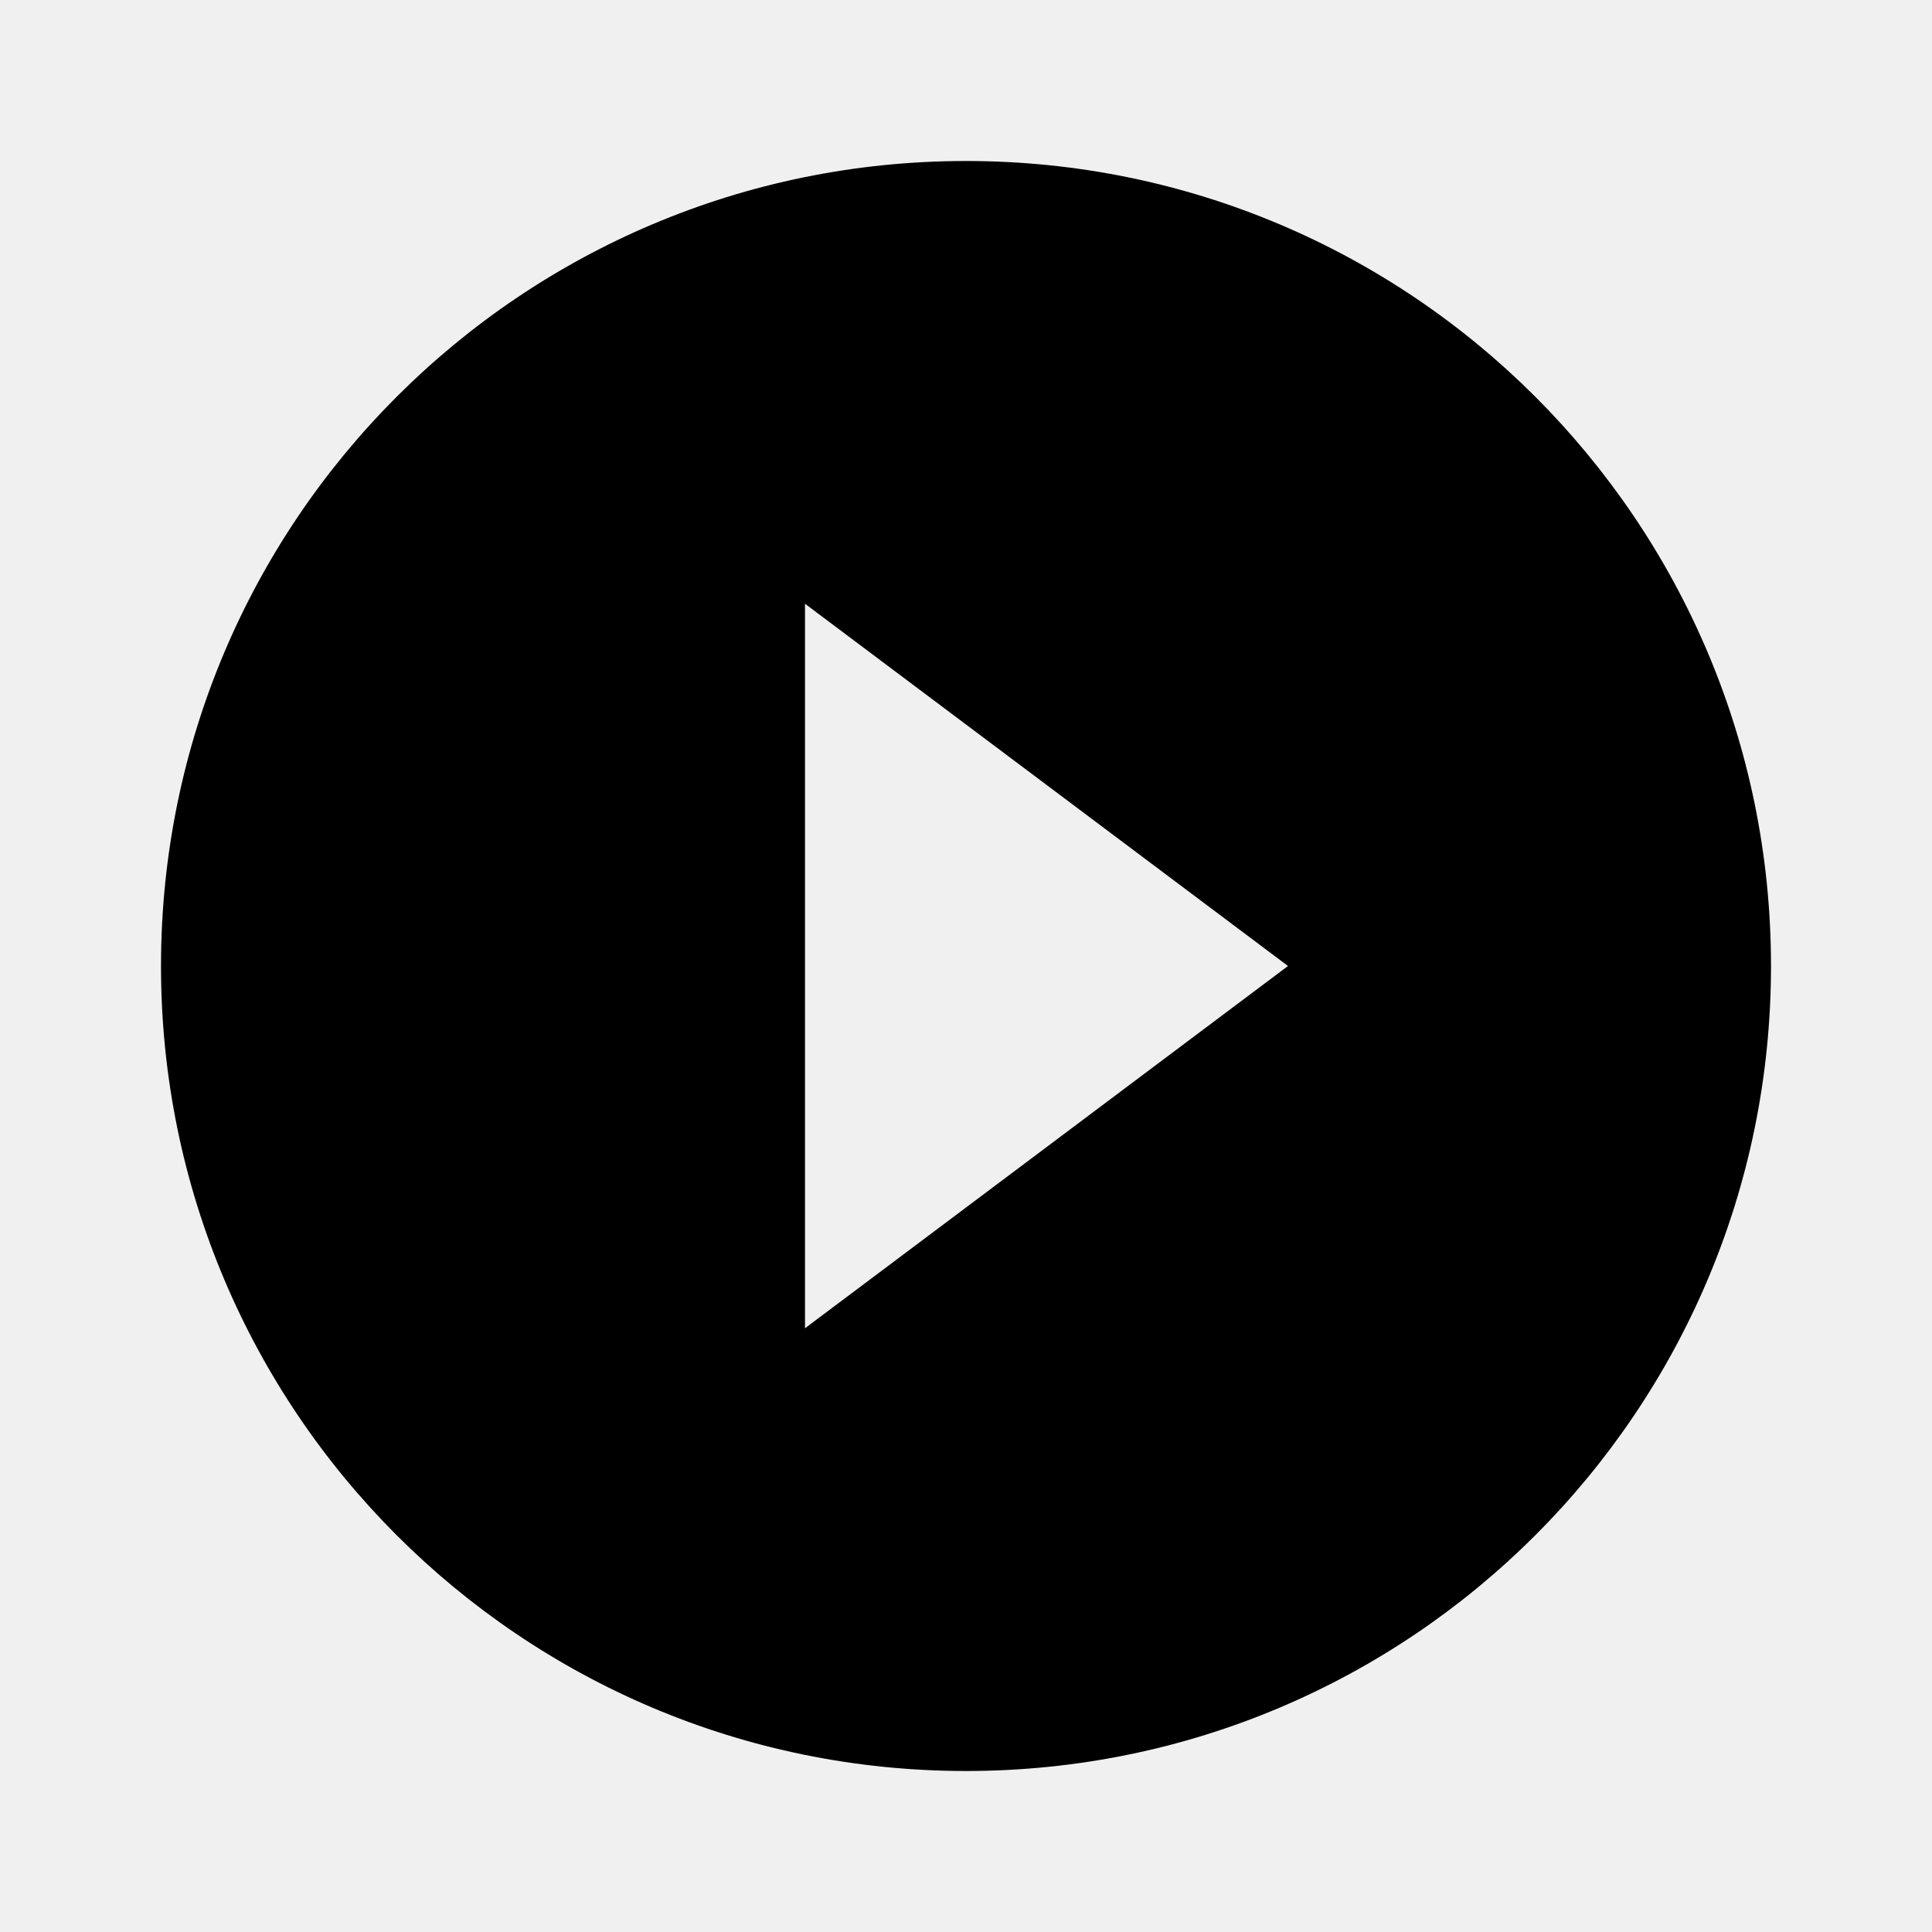
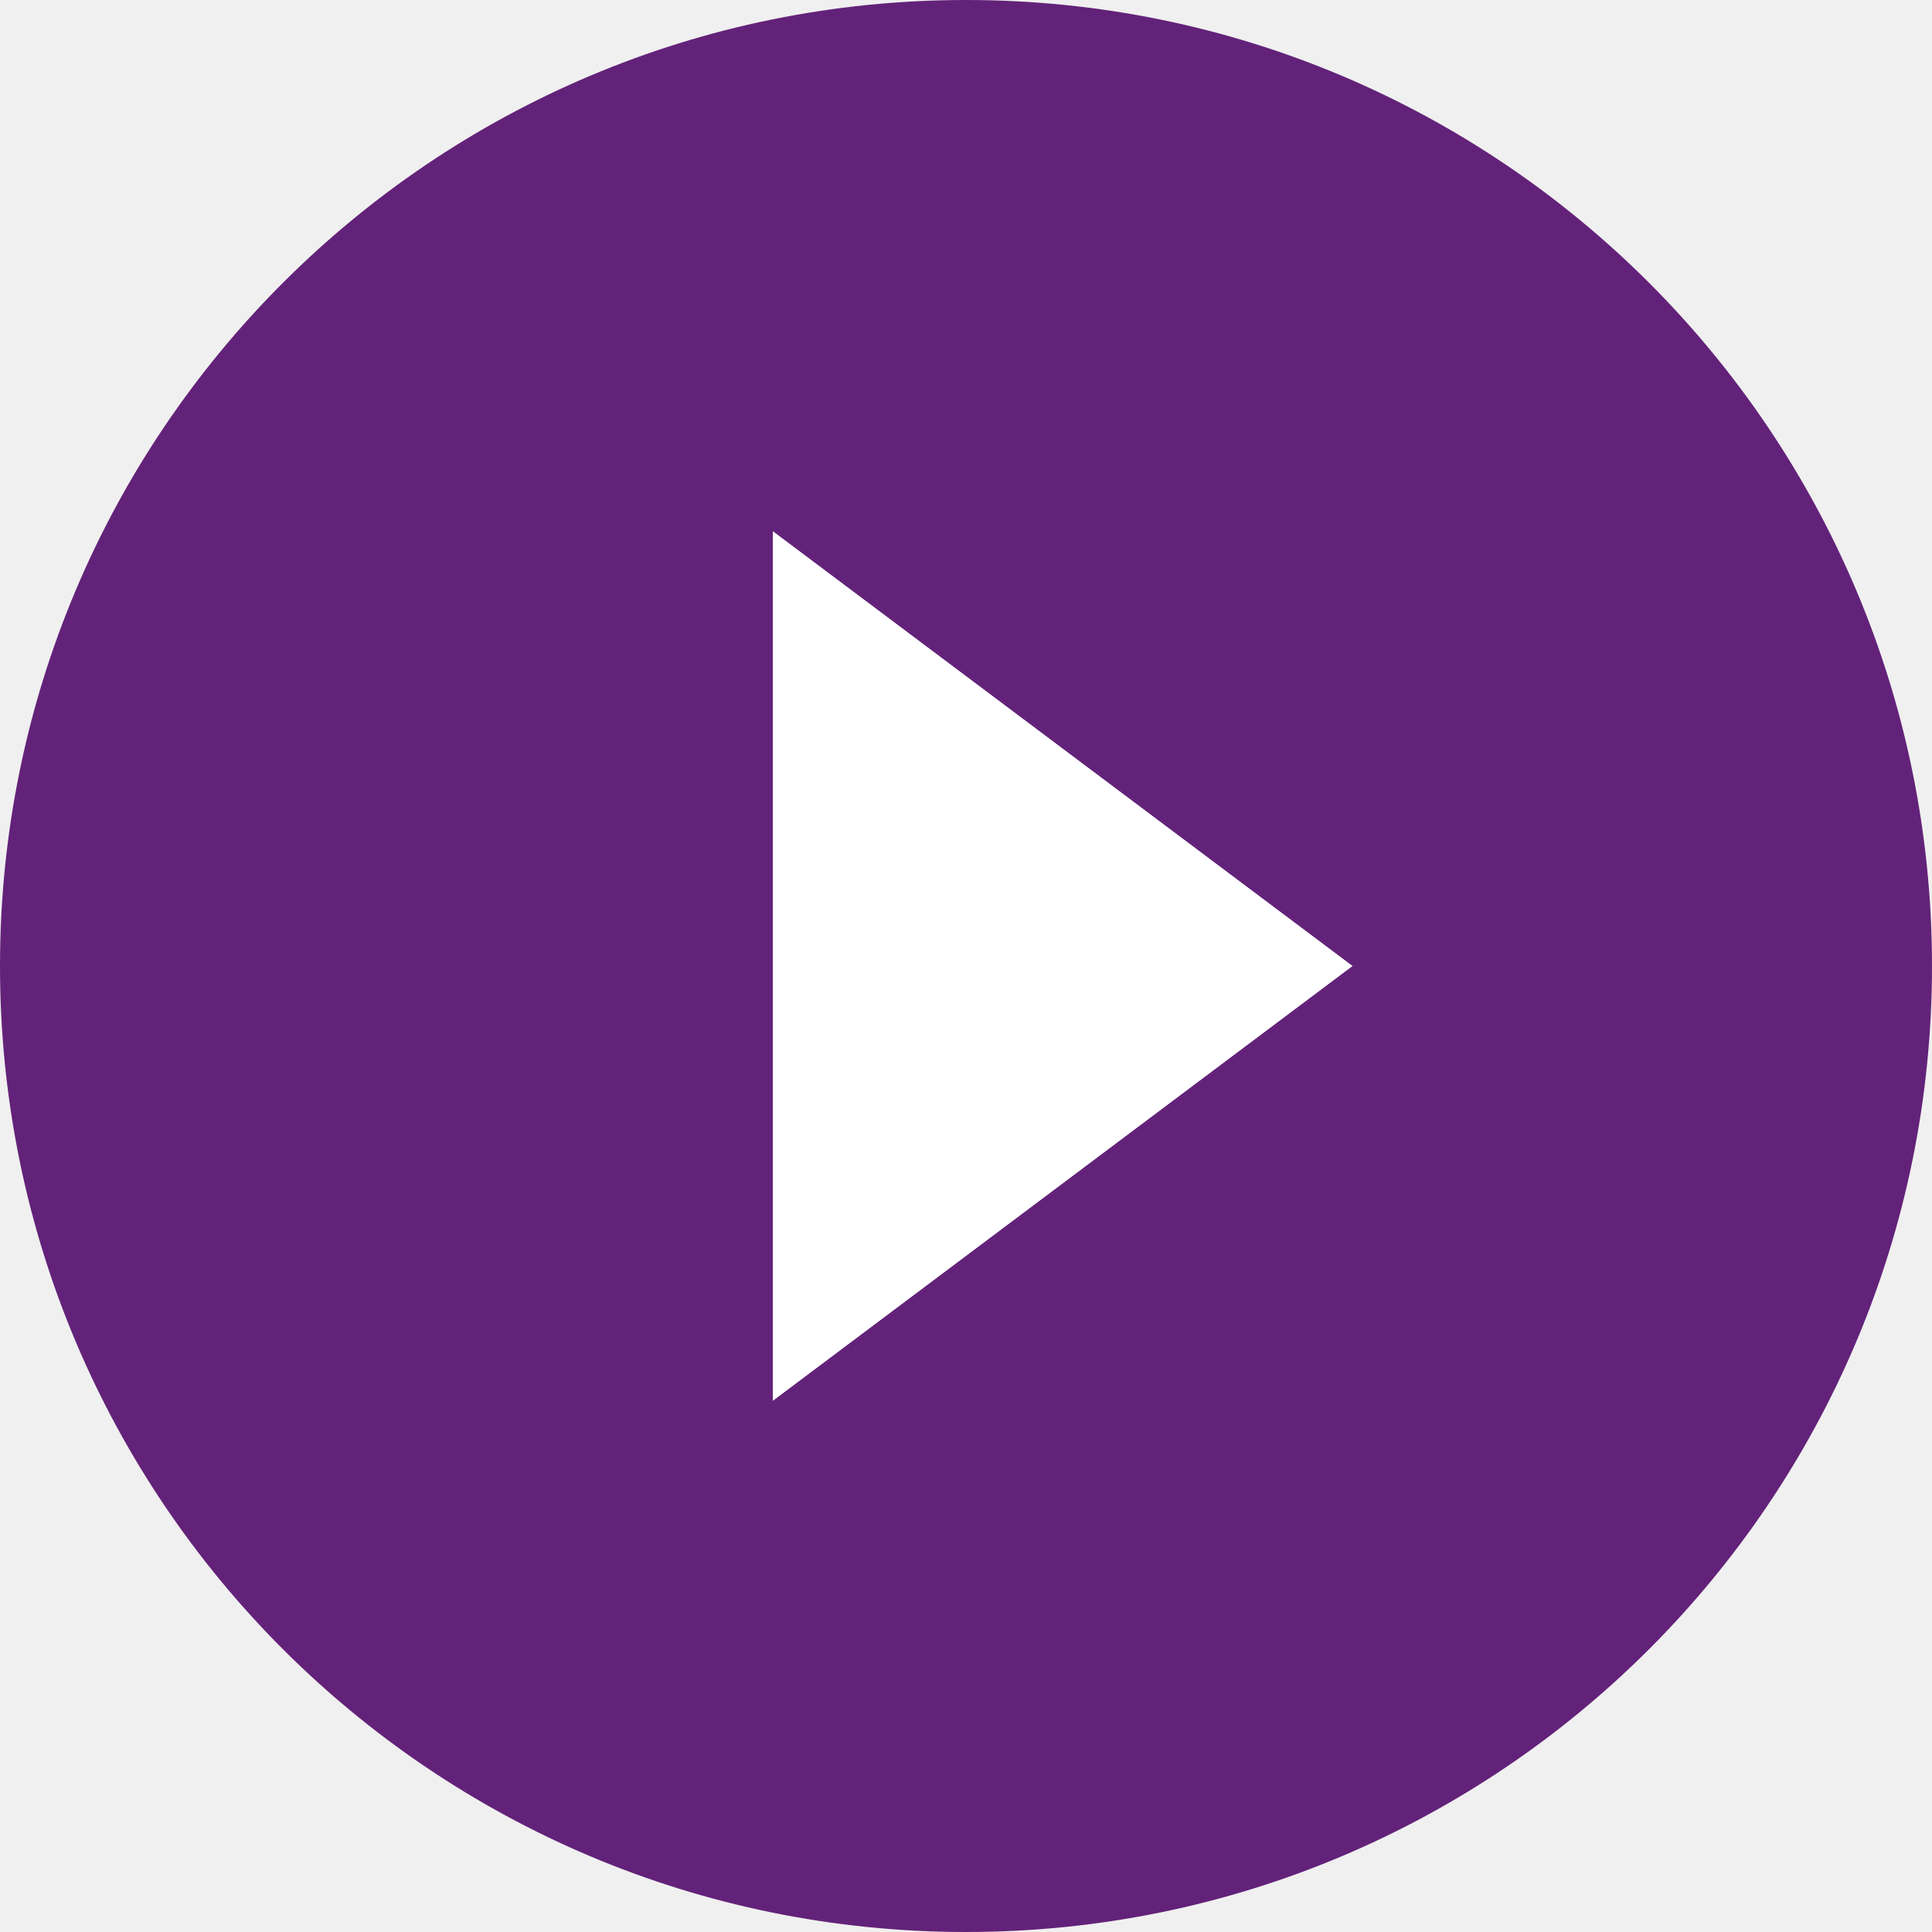
- <svg xmlns="http://www.w3.org/2000/svg" height="48" viewBox="0 0 48 48" width="48">
-   <path d="M0 0h48v48H0z" fill="none" />
-   <path d="M24 4C12.95 4 4 12.95 4 24s8.95 20 20 20 20-8.95 20-20S35.05 4 24 4zm-4 29V15l12 9-12 9z" />
+ <svg xmlns="http://www.w3.org/2000/svg" height="40" viewBox="0 0 40 40" width="40" version="1.1" id="svg6">
+   <defs id="defs10" />
+   <path d="M -4,-4 H 44 V 44 H -4 Z" fill="none" id="path2" />
+   <path d="M 20,0 C 8.95,0 0,8.95 0,20 0,31.05 8.95,40 20,40 31.05,40 40,31.05 40,20 40,8.95 31.05,0 20,0 Z M 16,29 V 11 l 12,9 z" id="path4" style="fill-rule:nonzero;fill:#632279;fill-opacity:1" />
+   <path d="M 16,29 V 11 l 12,9 z" id="path869" style="fill:#ffffff;fill-opacity:1;fill-rule:nonzero" />
</svg>
